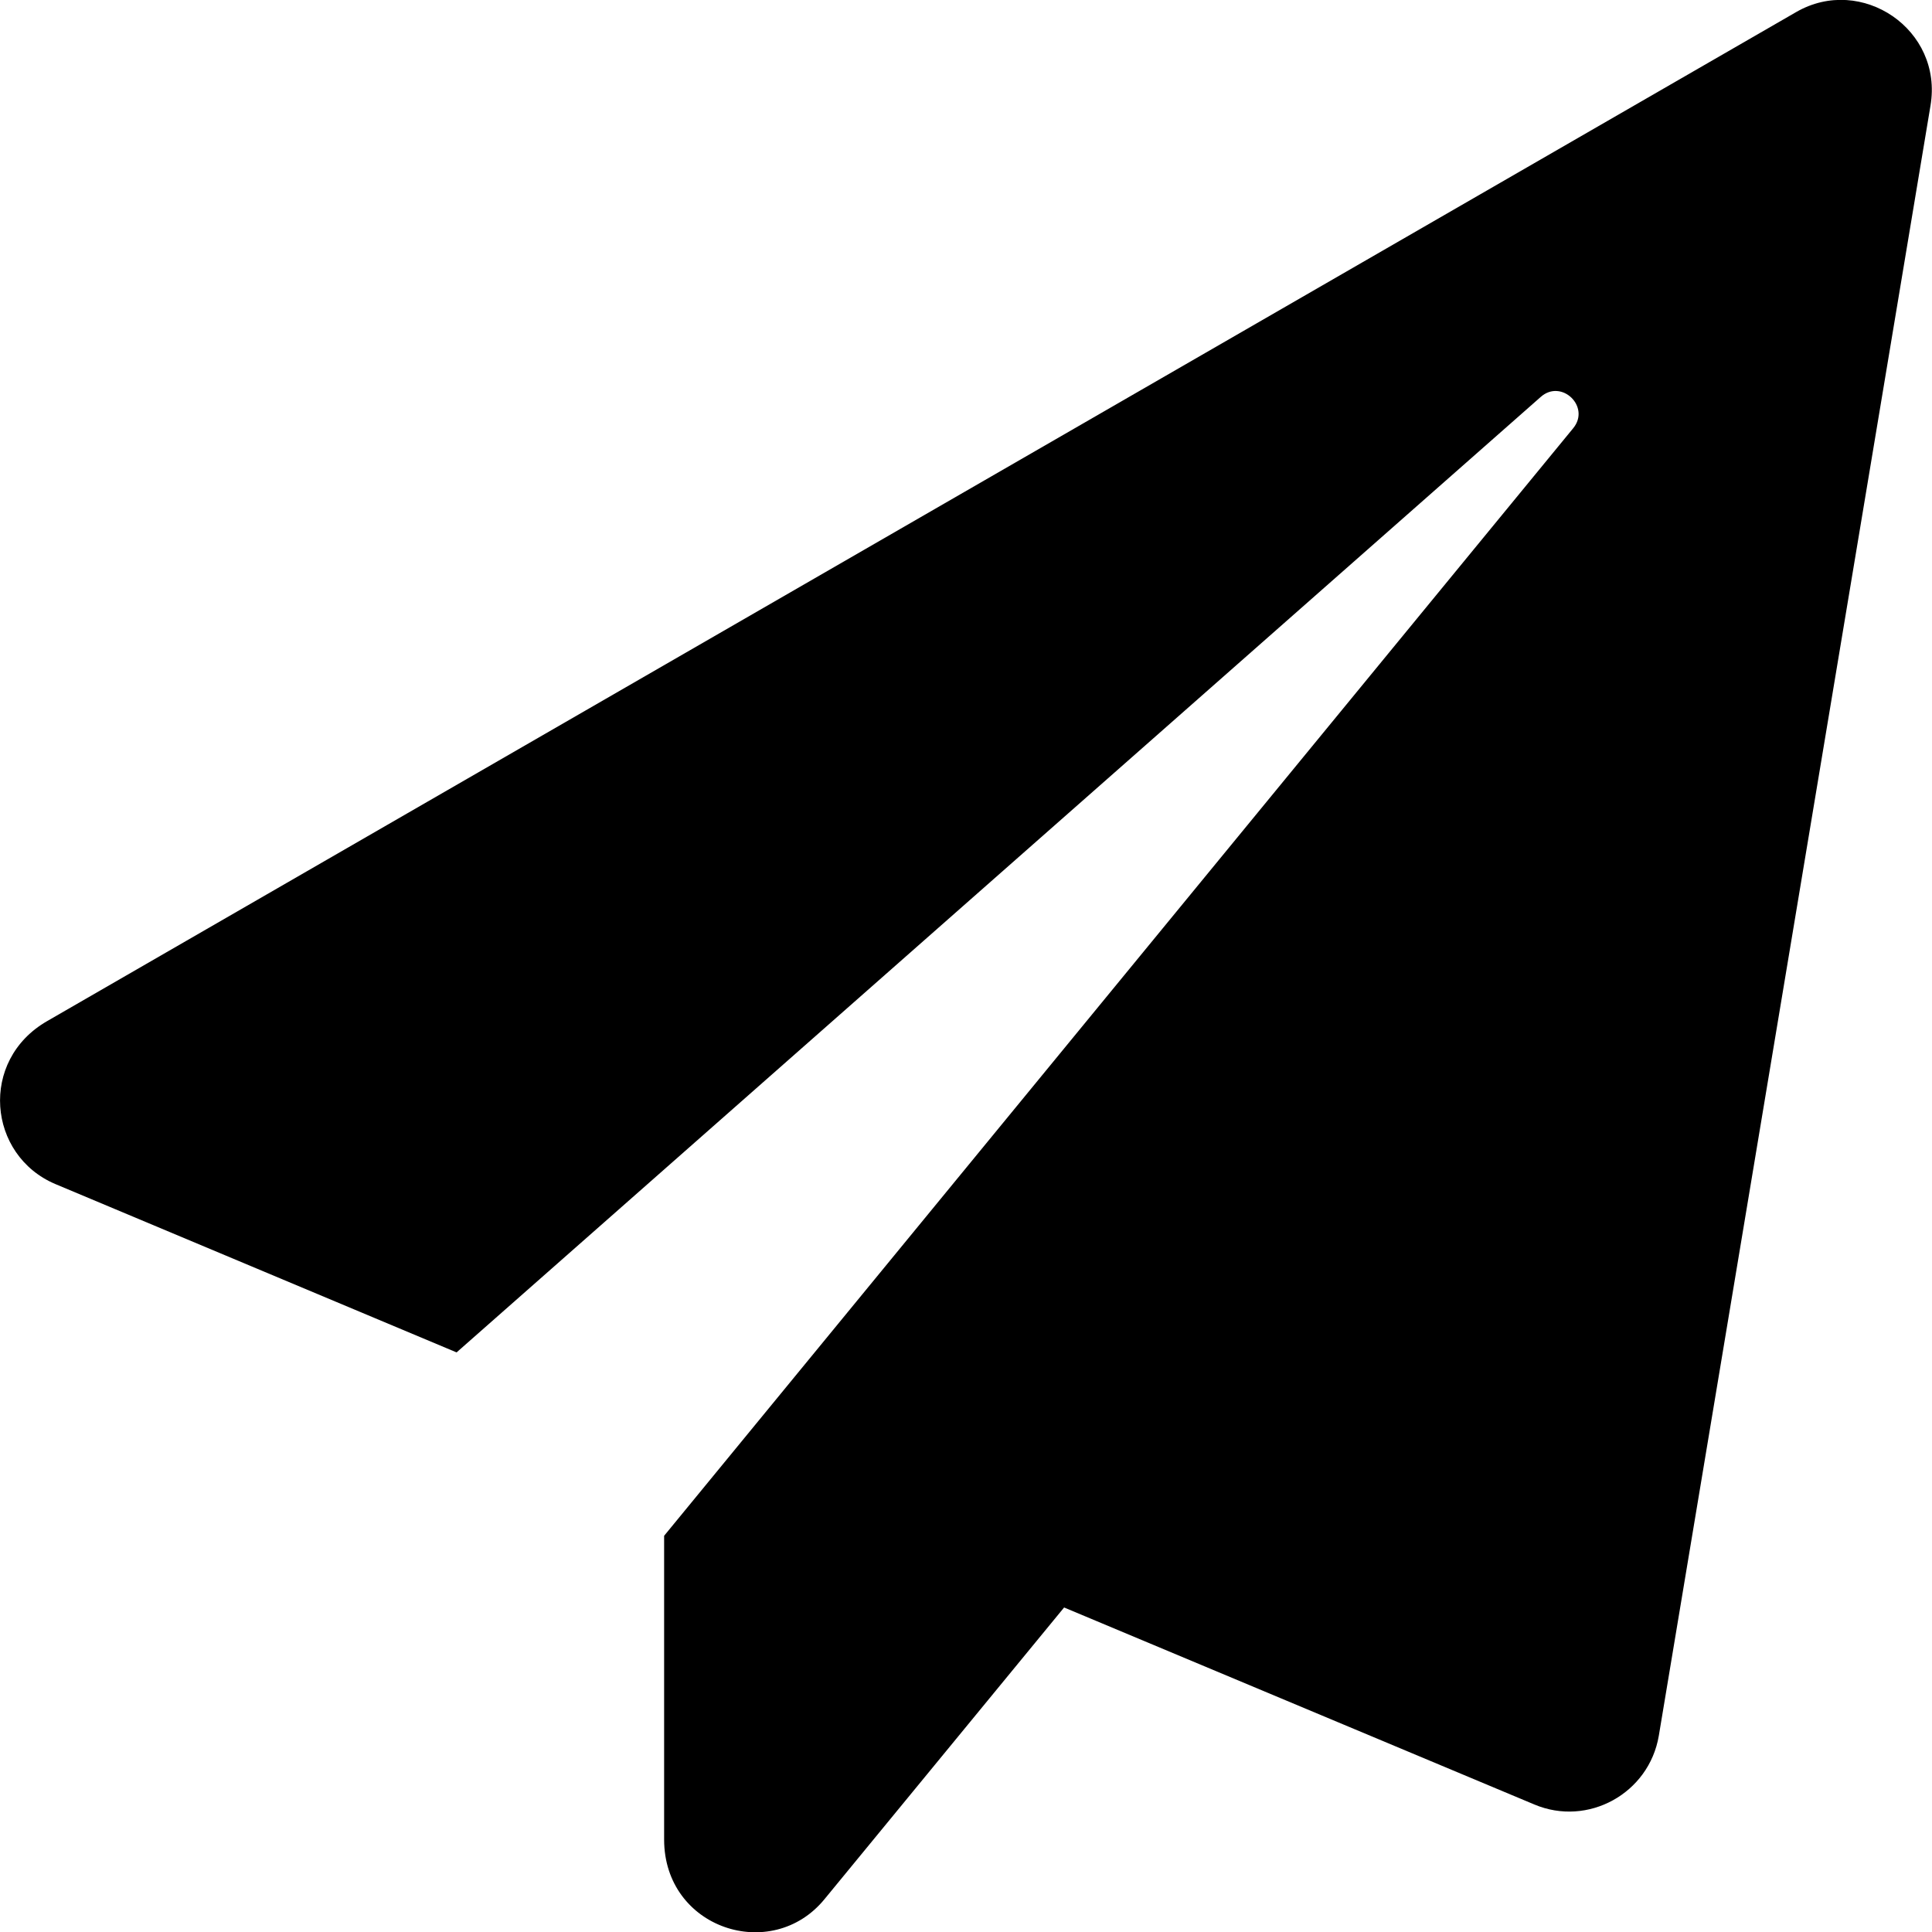
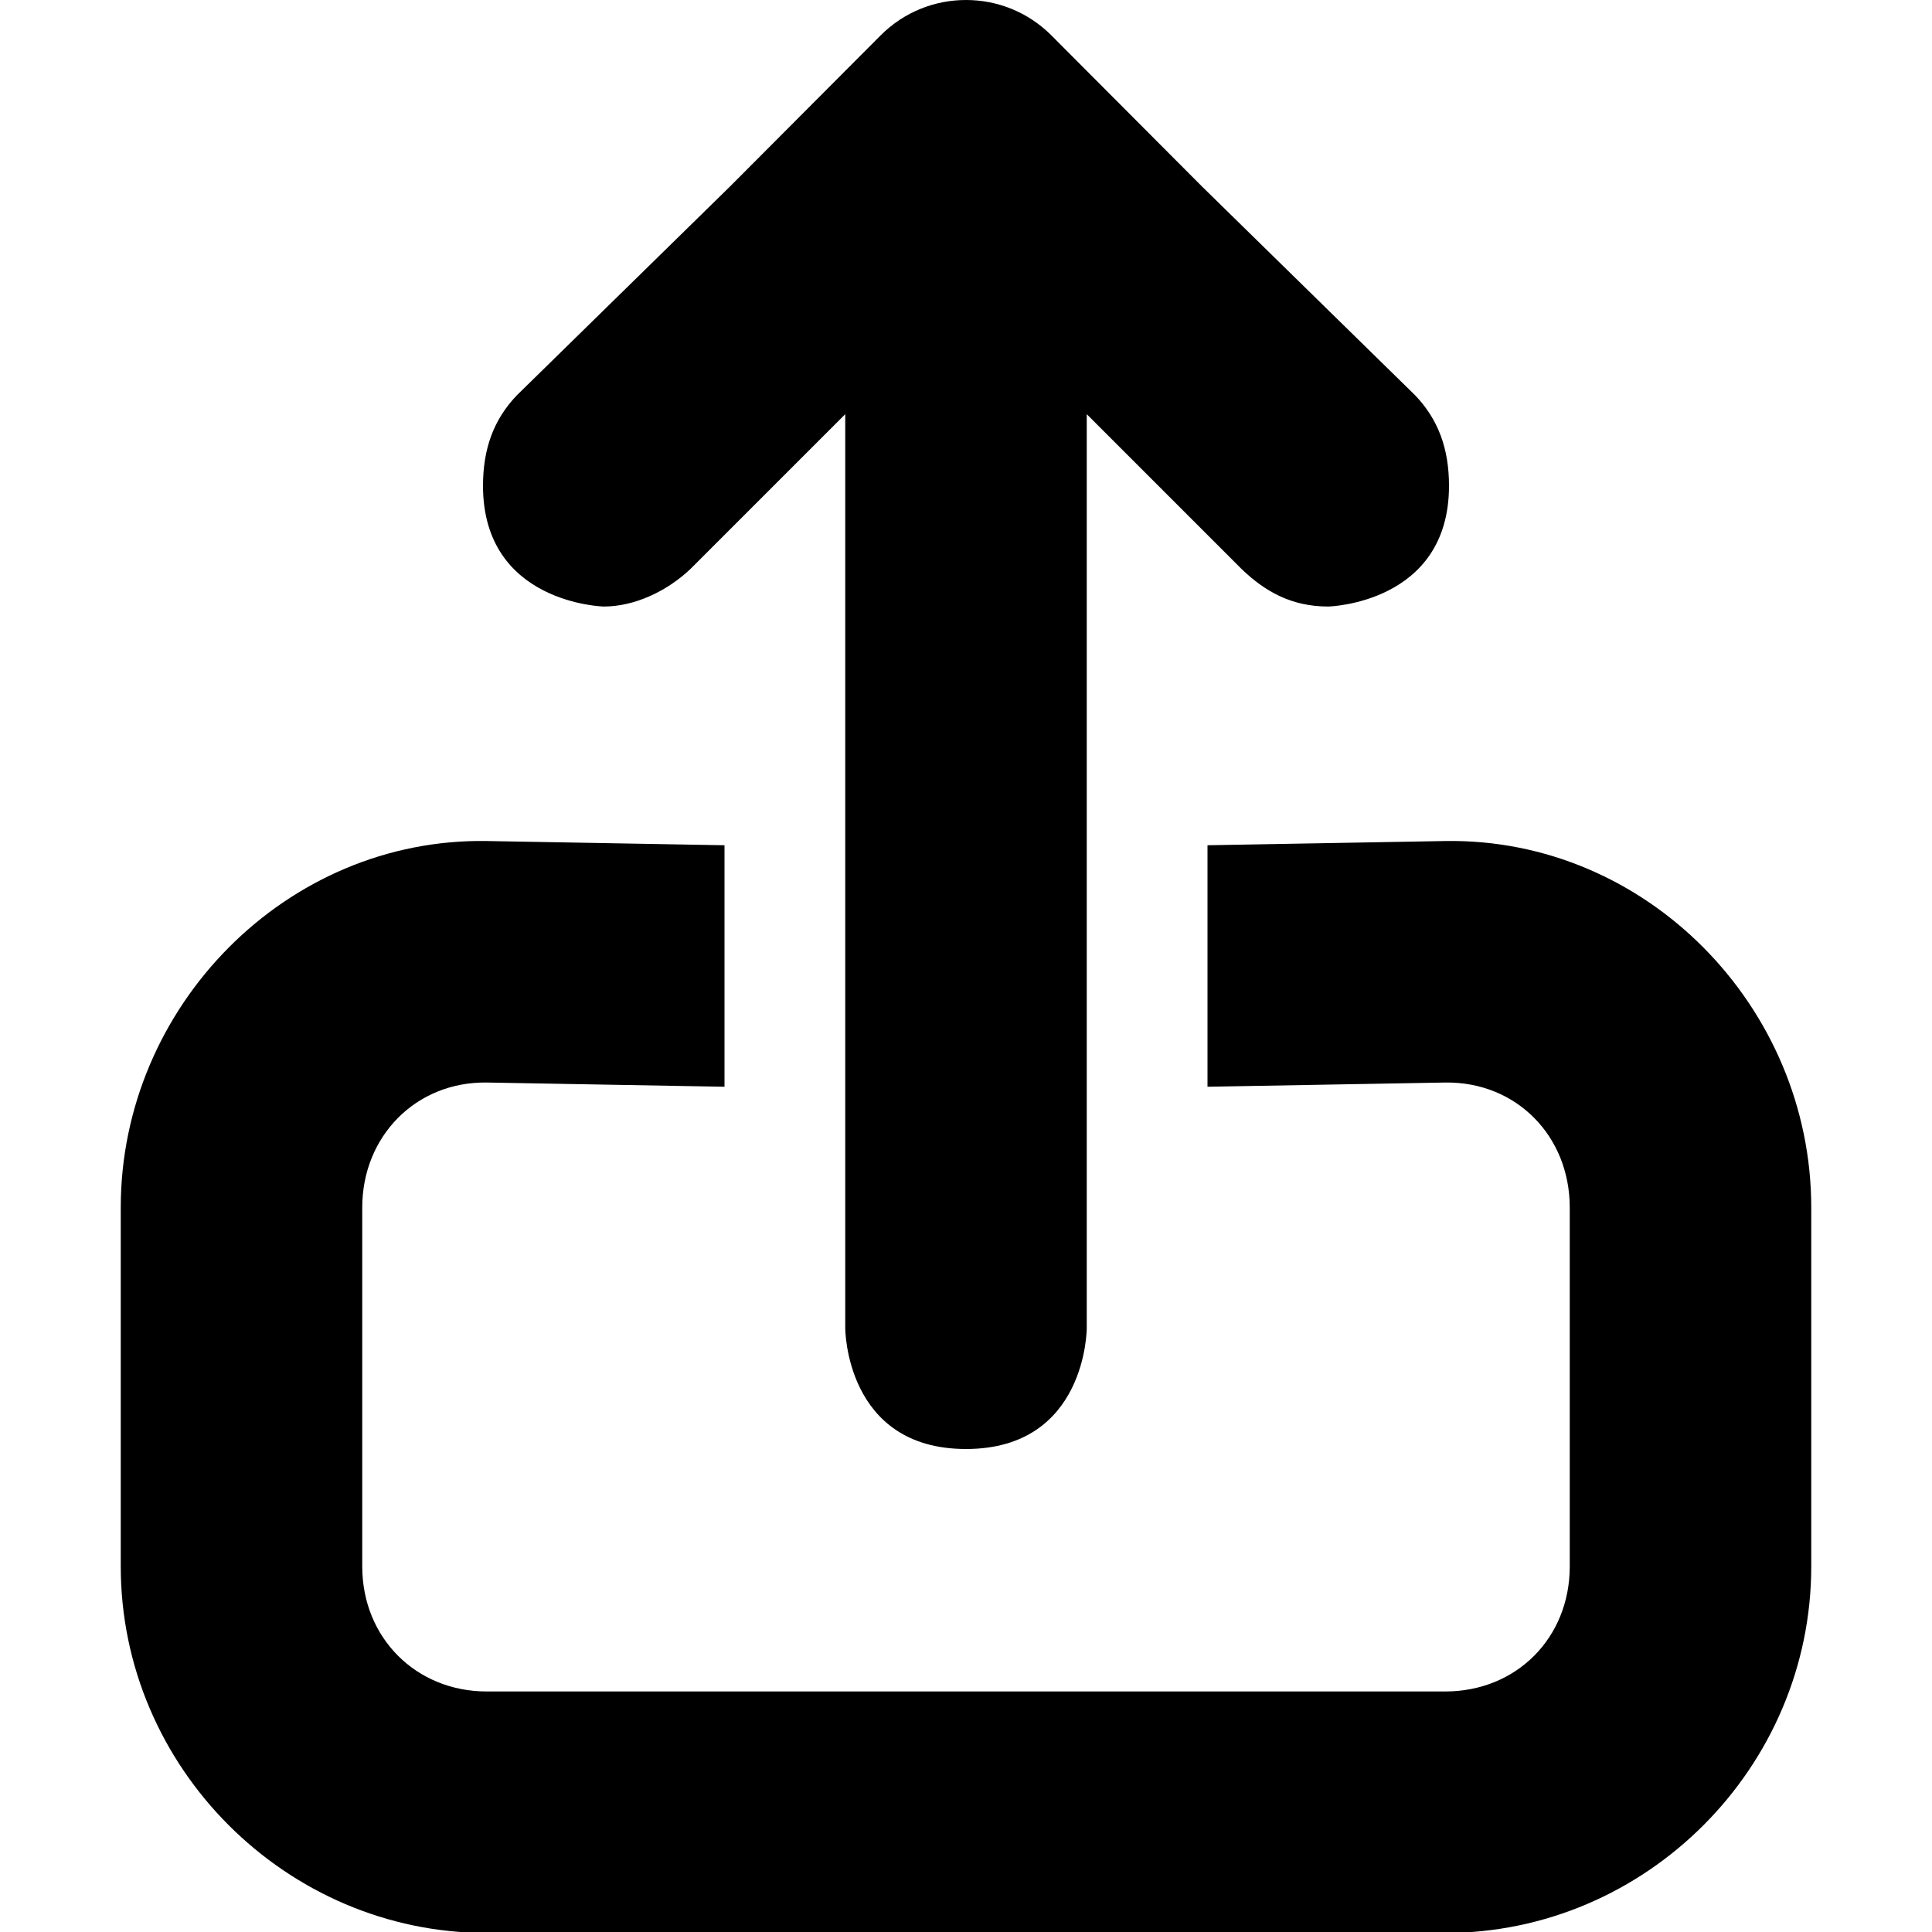
- <svg xmlns="http://www.w3.org/2000/svg" viewBox="0 0 512 512">
-   <path d="M476 3.2L12.5 270.6c-18.1 10.4-15.8 35.6 2.2 43.2L121 358.4l287.3-253.2c5.5-4.9 13.3 2.6 8.6 8.3L176 407v80.5c0 23.6 28.5 32.9 42.5 15.8L282 426l124.6 52.2c14.2 6 30.4-2.9 33-18.2l72-432C515 7.8 493.3-6.8 476 3.2z" />
+ <svg xmlns="http://www.w3.org/2000/svg" height="16px" viewBox="0 0 16 16" width="16px" version="1.1" id="svg393">
+   <defs id="defs397" />
+   <path d="m 8 0 c -0.258 0 -0.512 0.098 -0.707 0.293 l -1.246 1.25 l -1.766 1.73 c -0.191 0.199 -0.281 0.441 -0.281 0.75 c 0 0.977 1 1 1 1 c 0.258 0 0.527 -0.129 0.719 -0.312 l 1.281 -1.281 v 7.57 s 0 1 1 1 s 1 -1 1 -1 v -7.57 l 1.281 1.281 c 0.191 0.184 0.41 0.312 0.719 0.312 c 0 0 1 -0.023 1 -1 c 0 -0.309 -0.09 -0.551 -0.281 -0.75 l -1.766 -1.73 l -1.246 -1.25 c -0.195 -0.195 -0.449 -0.293 -0.707 -0.293 z m -3.969 6.965 c -1.66 -0.027 -3.031 1.371 -3.031 3.035 v 2.973 c 0 1.664 1.371 3.035 3.031 3.035 h 7.938 c 1.664 0 3.031 -1.371 3.031 -3.035 v -2.973 c 0 -1.664 -1.367 -3.062 -3.031 -3.035 l -1.969 0.035 v 2 l 1.969 -0.035 c 0.59 -0.008 1.031 0.445 1.031 1.035 v 2.973 c 0 0.59 -0.441 1.035 -1.031 1.035 h -7.938 c -0.586 0 -1.031 -0.445 -1.031 -1.035 v -2.973 c 0 -0.59 0.445 -1.043 1.031 -1.035 l 1.969 0.035 v -2 z m 0 0" fill="#2e3436" id="path391" style="font-variation-settings:normal;opacity:1;vector-effect:none;fill:#000000;fill-opacity:1;stroke-width:1;stroke-linecap:butt;stroke-linejoin:miter;stroke-miterlimit:4;stroke-dasharray:none;stroke-dashoffset:0;stroke-opacity:1;-inkscape-stroke:none;stop-color:#000000;stop-opacity:1" />
</svg>
